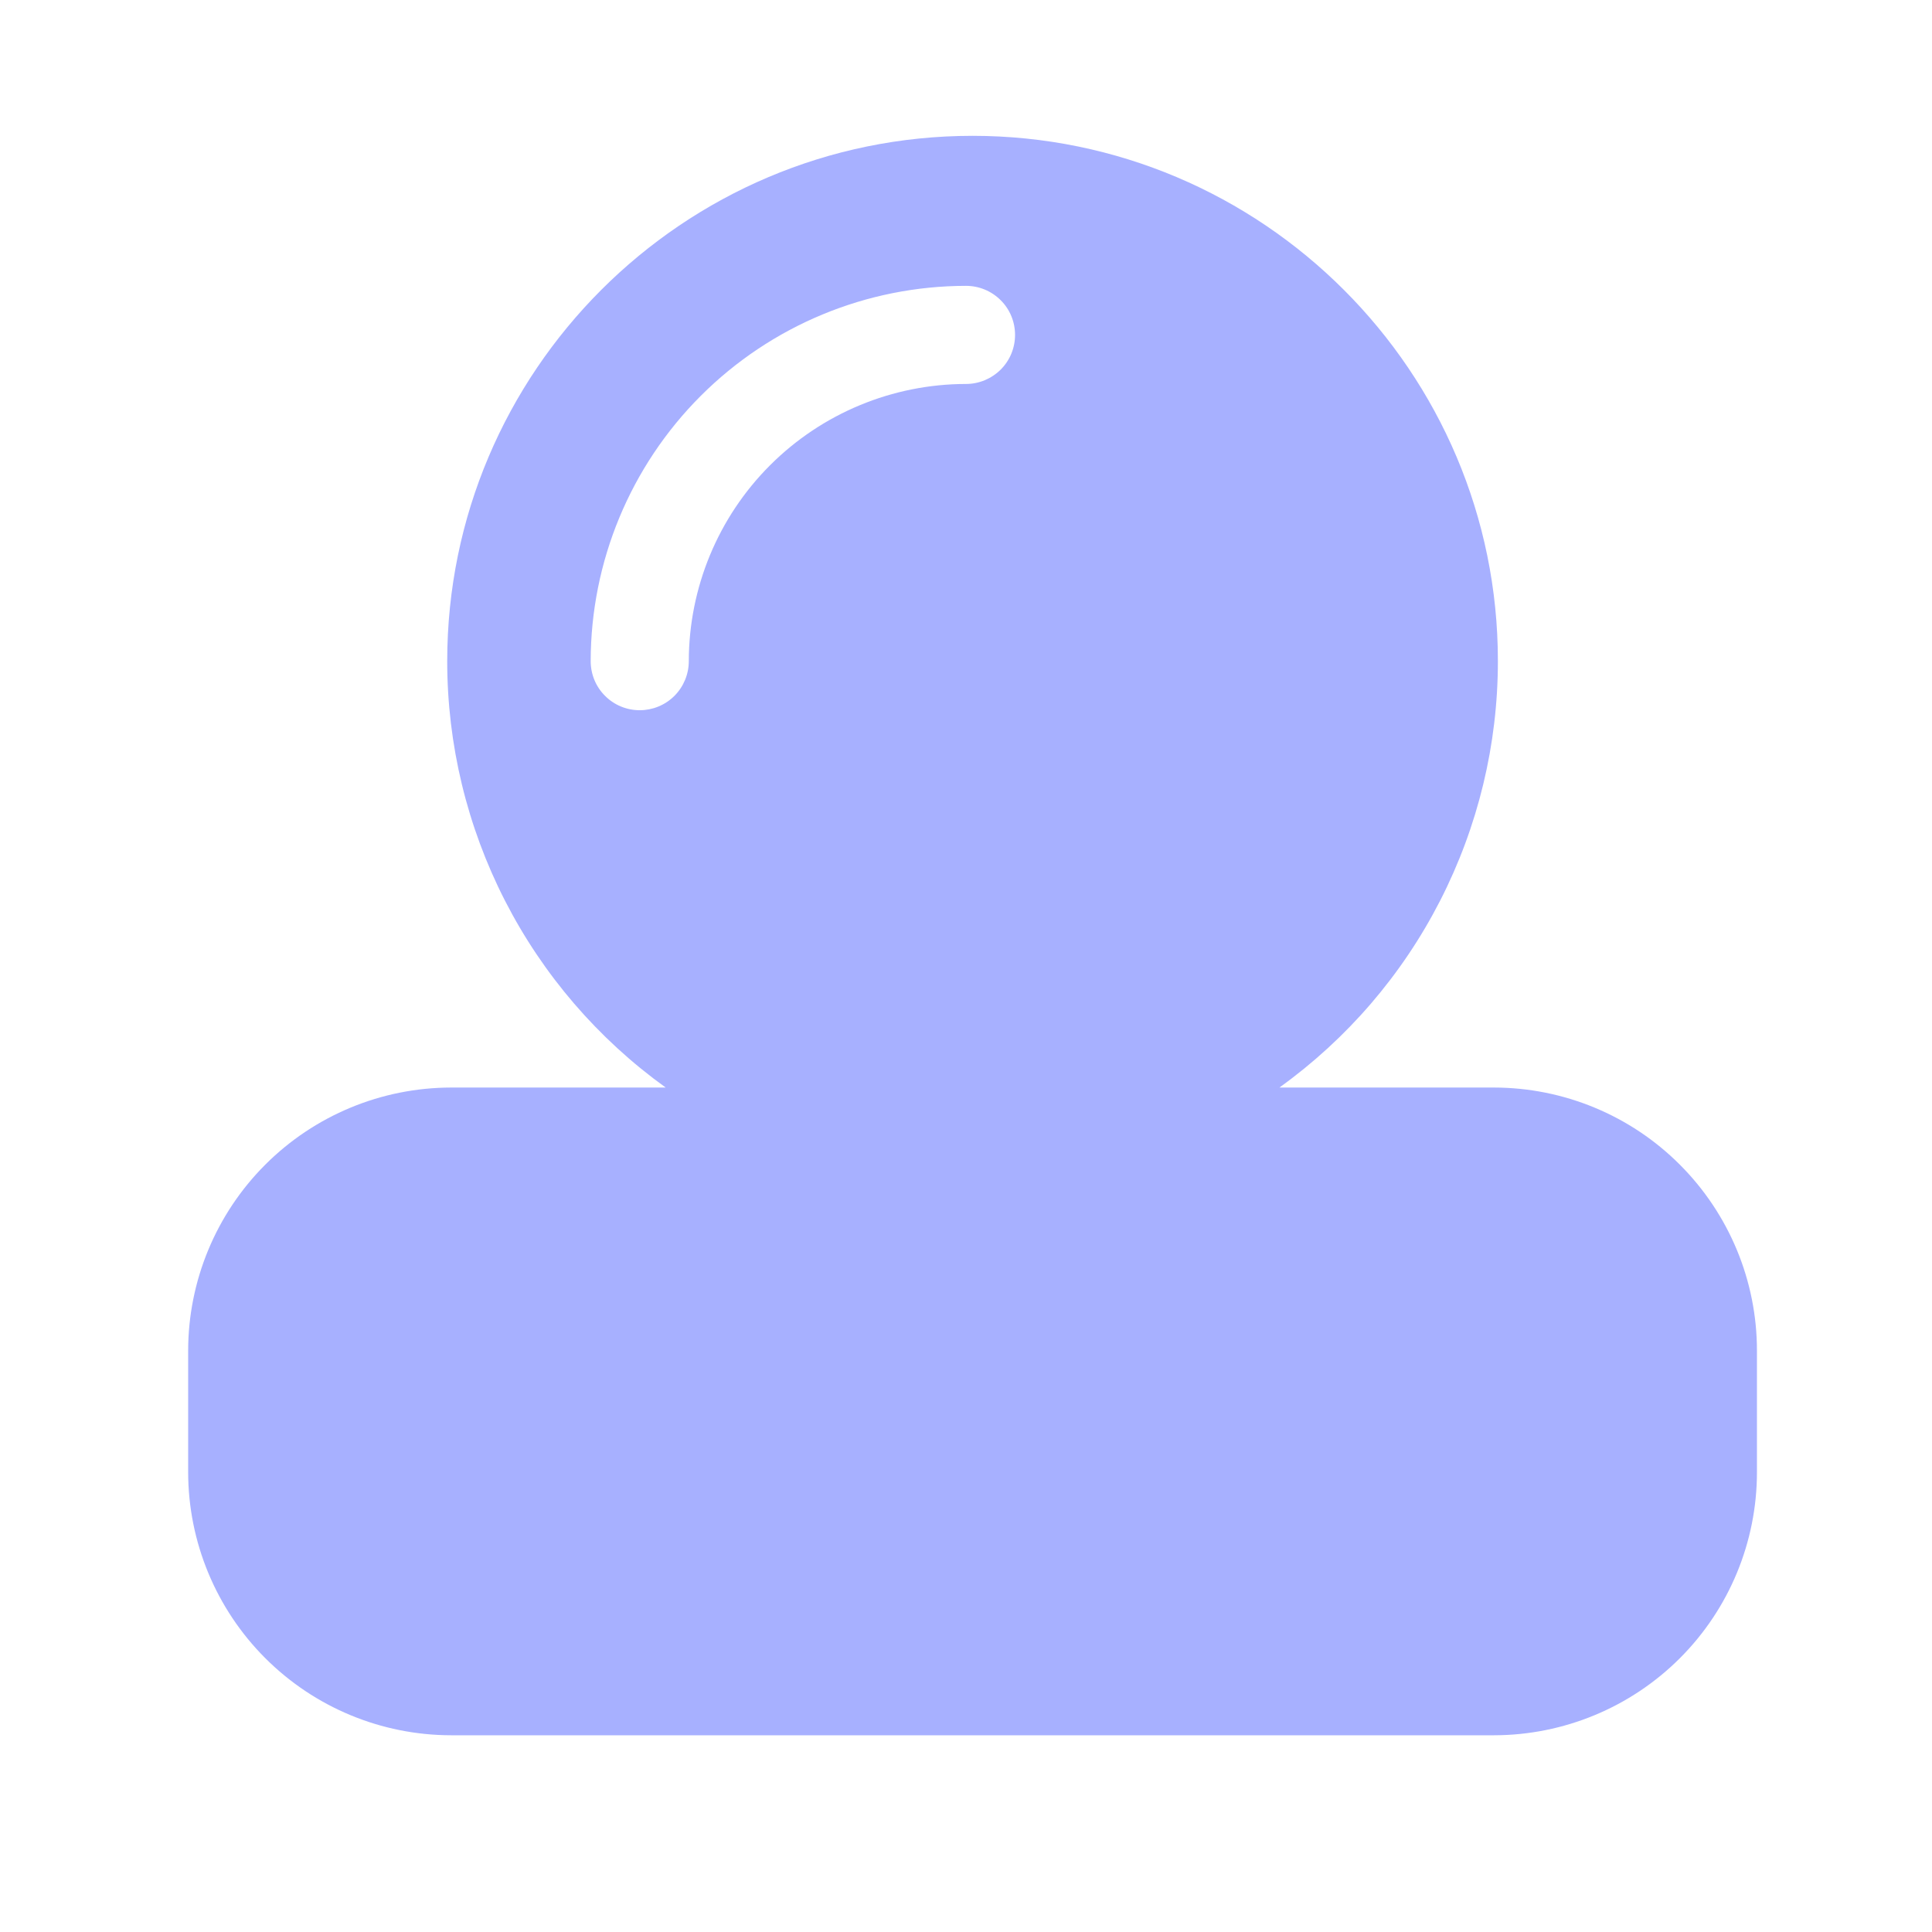
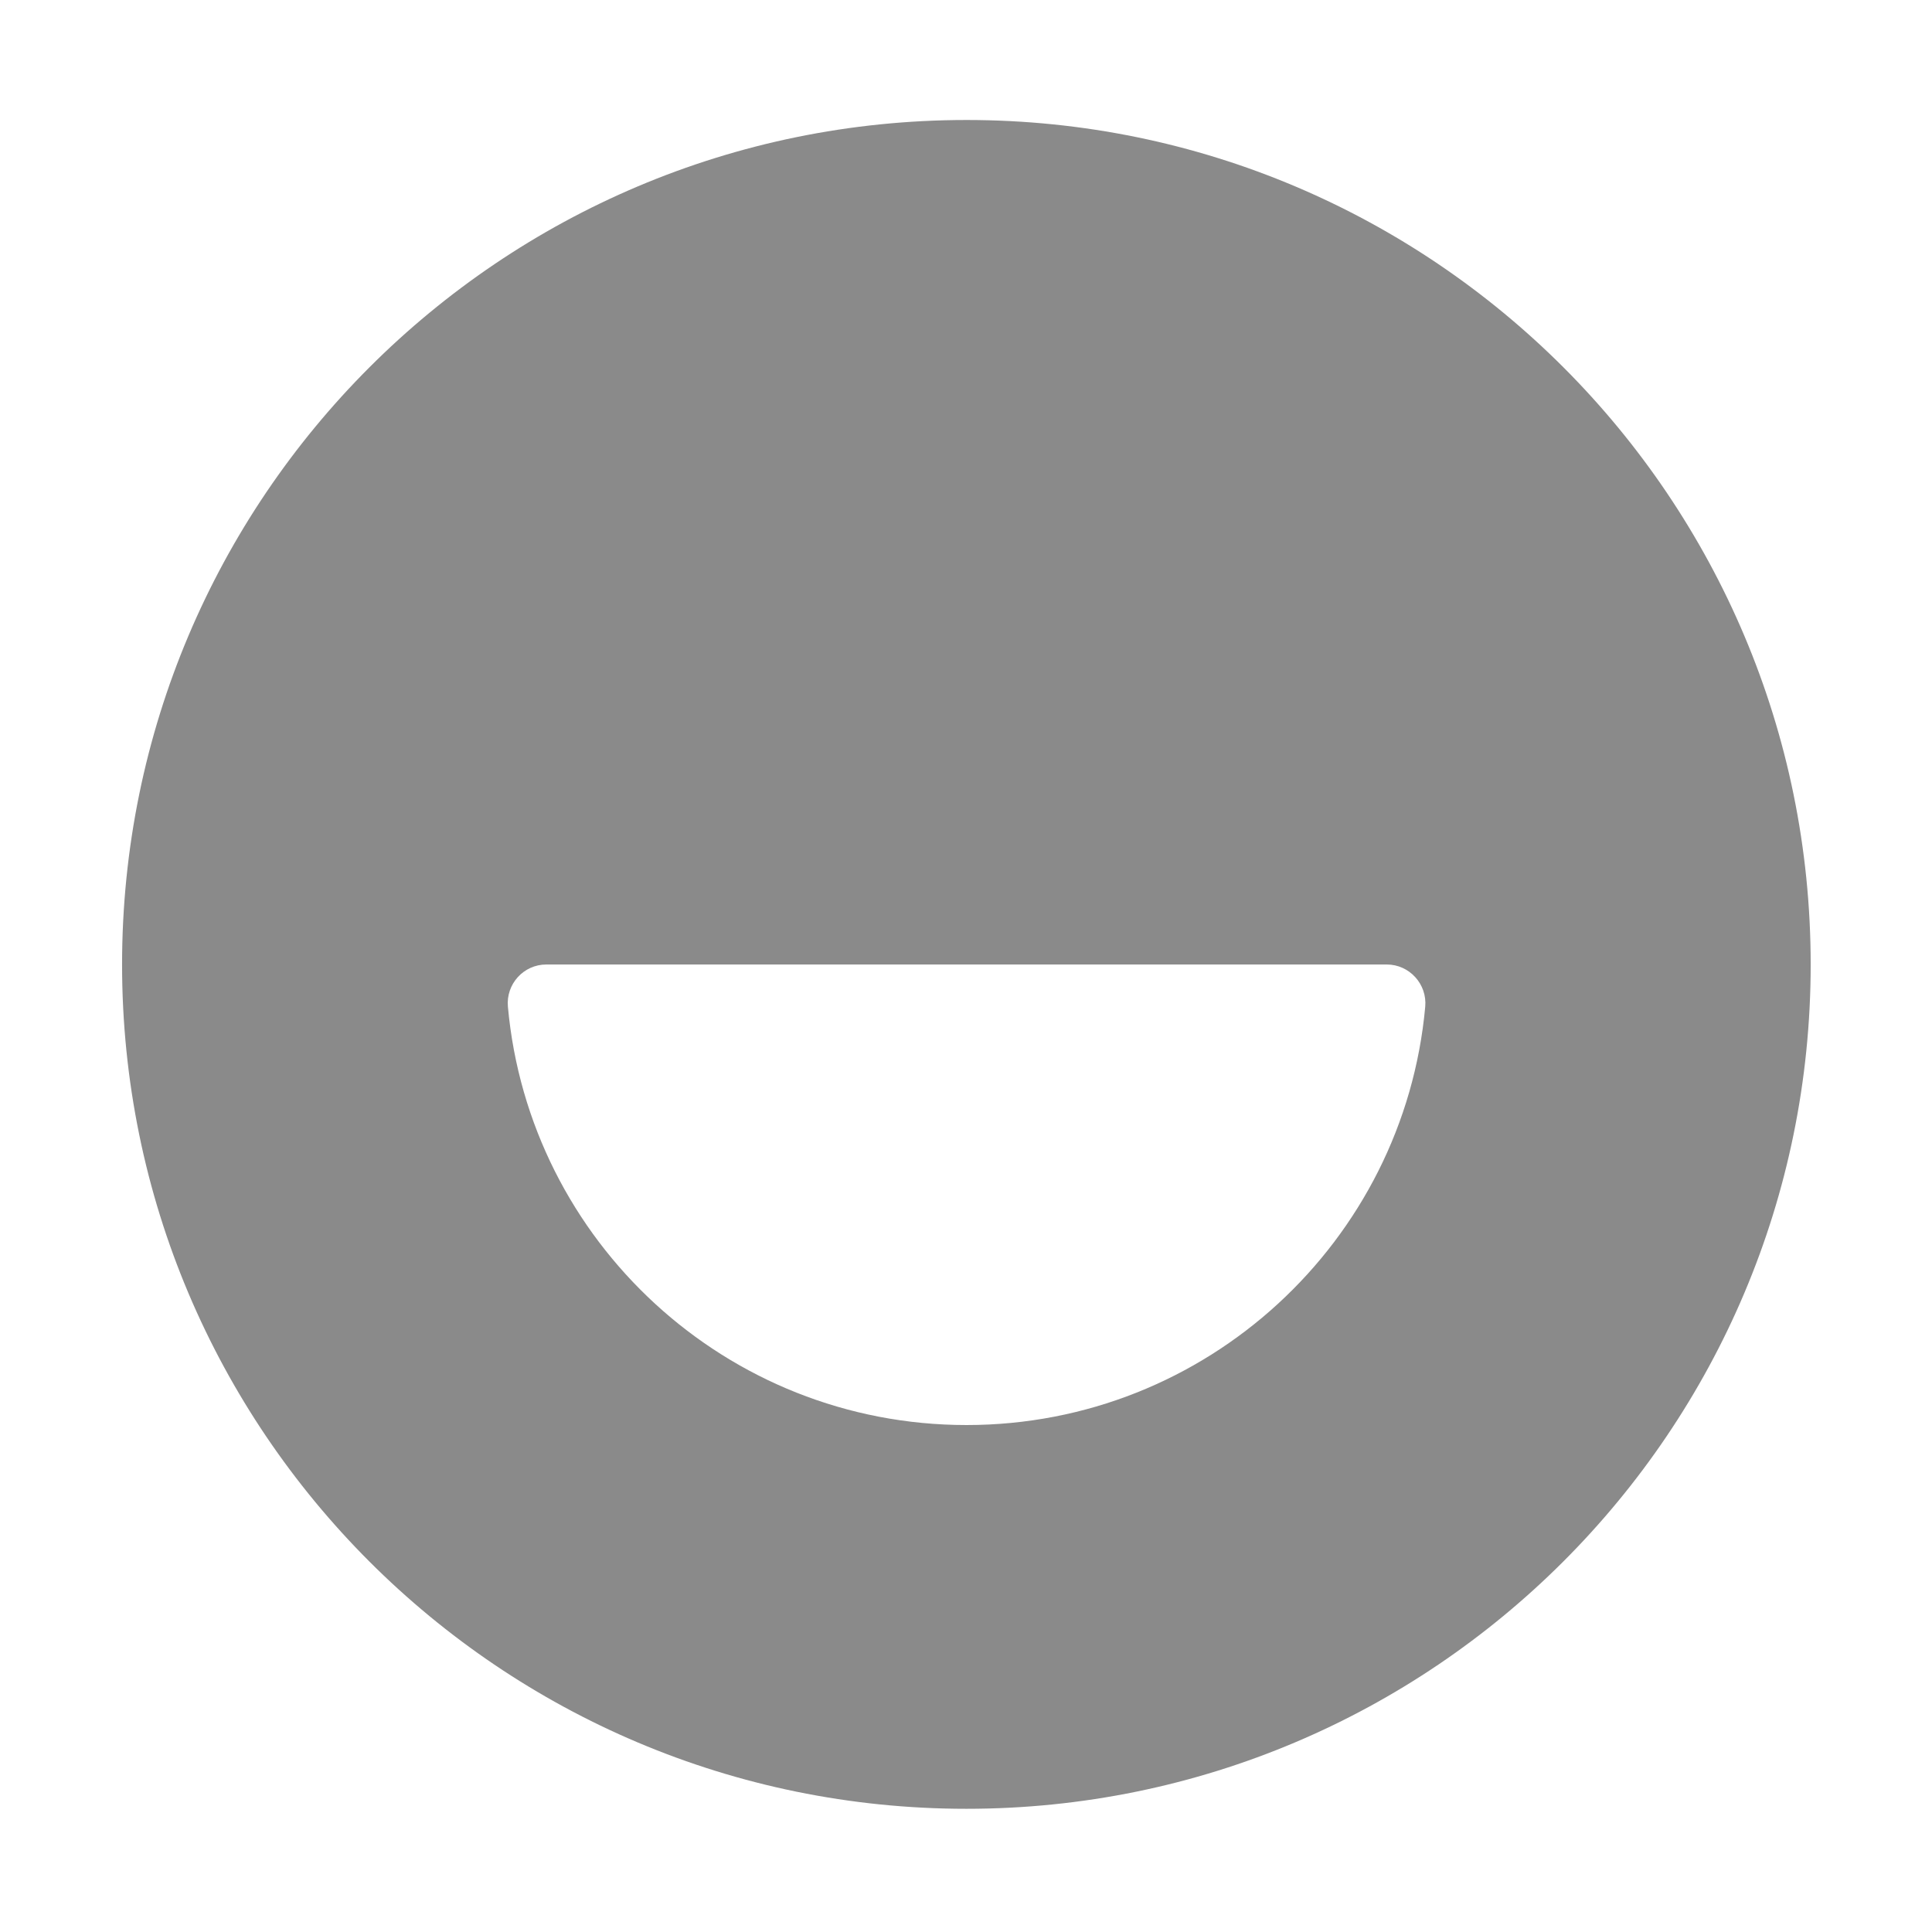
- <svg xmlns="http://www.w3.org/2000/svg" width="23" height="23" viewBox="0 0 23 23" fill="none">
-   <path d="M17.786 12.947H15.231C16.036 12.368 16.692 11.606 17.144 10.723C17.596 9.84 17.832 8.863 17.832 7.871C17.834 4.423 15.026 1.617 11.578 1.617C8.13 1.617 5.324 4.423 5.324 7.871C5.324 8.863 5.56 9.84 6.012 10.723C6.464 11.606 7.12 12.368 7.925 12.947H5.37C4.54 12.948 3.745 13.278 3.158 13.865C2.571 14.452 2.241 15.248 2.24 16.078V17.527C2.241 18.357 2.571 19.153 3.158 19.74C3.745 20.327 4.54 20.657 5.37 20.658H17.786C18.616 20.657 19.412 20.327 19.999 19.74C20.586 19.153 20.916 18.357 20.916 17.527V16.078C20.916 15.248 20.585 14.452 19.998 13.865C19.412 13.278 18.616 12.948 17.786 12.947ZM11.5 4.571C10.625 4.572 9.786 4.92 9.167 5.539C8.549 6.157 8.201 6.996 8.2 7.871C8.2 8.026 8.138 8.175 8.029 8.284C7.919 8.394 7.77 8.455 7.616 8.455C7.461 8.455 7.312 8.394 7.203 8.284C7.093 8.175 7.032 8.026 7.032 7.871C7.033 6.687 7.504 5.551 8.342 4.713C9.18 3.875 10.315 3.404 11.5 3.403C11.655 3.403 11.803 3.464 11.913 3.574C12.023 3.683 12.084 3.832 12.084 3.987C12.084 4.142 12.023 4.29 11.913 4.4C11.803 4.509 11.655 4.571 11.5 4.571Z" fill="#A7B0FF" />
+ <svg xmlns="http://www.w3.org/2000/svg" t="1682481644721" class="icon" viewBox="0 0 1024 1024" version="1.1" p-id="34411" width="24" height="24">
+   <path d="M512.3 63.6C265.1 63.6 64.7 264 64.7 511.2s200.4 447.5 447.5 447.5 447.5-200.4 447.5-447.5S759.5 63.6 512.3 63.6m0 691.7c-127.3 0-231.8-97.4-243.1-221.7-1.1-12 8.3-22.4 20.4-22.4H735c12 0 21.5 10.4 20.4 22.4-11.3 124.3-115.9 221.7-243.1 221.7" fill="#8a8a8a" p-id="34412" />
</svg>
